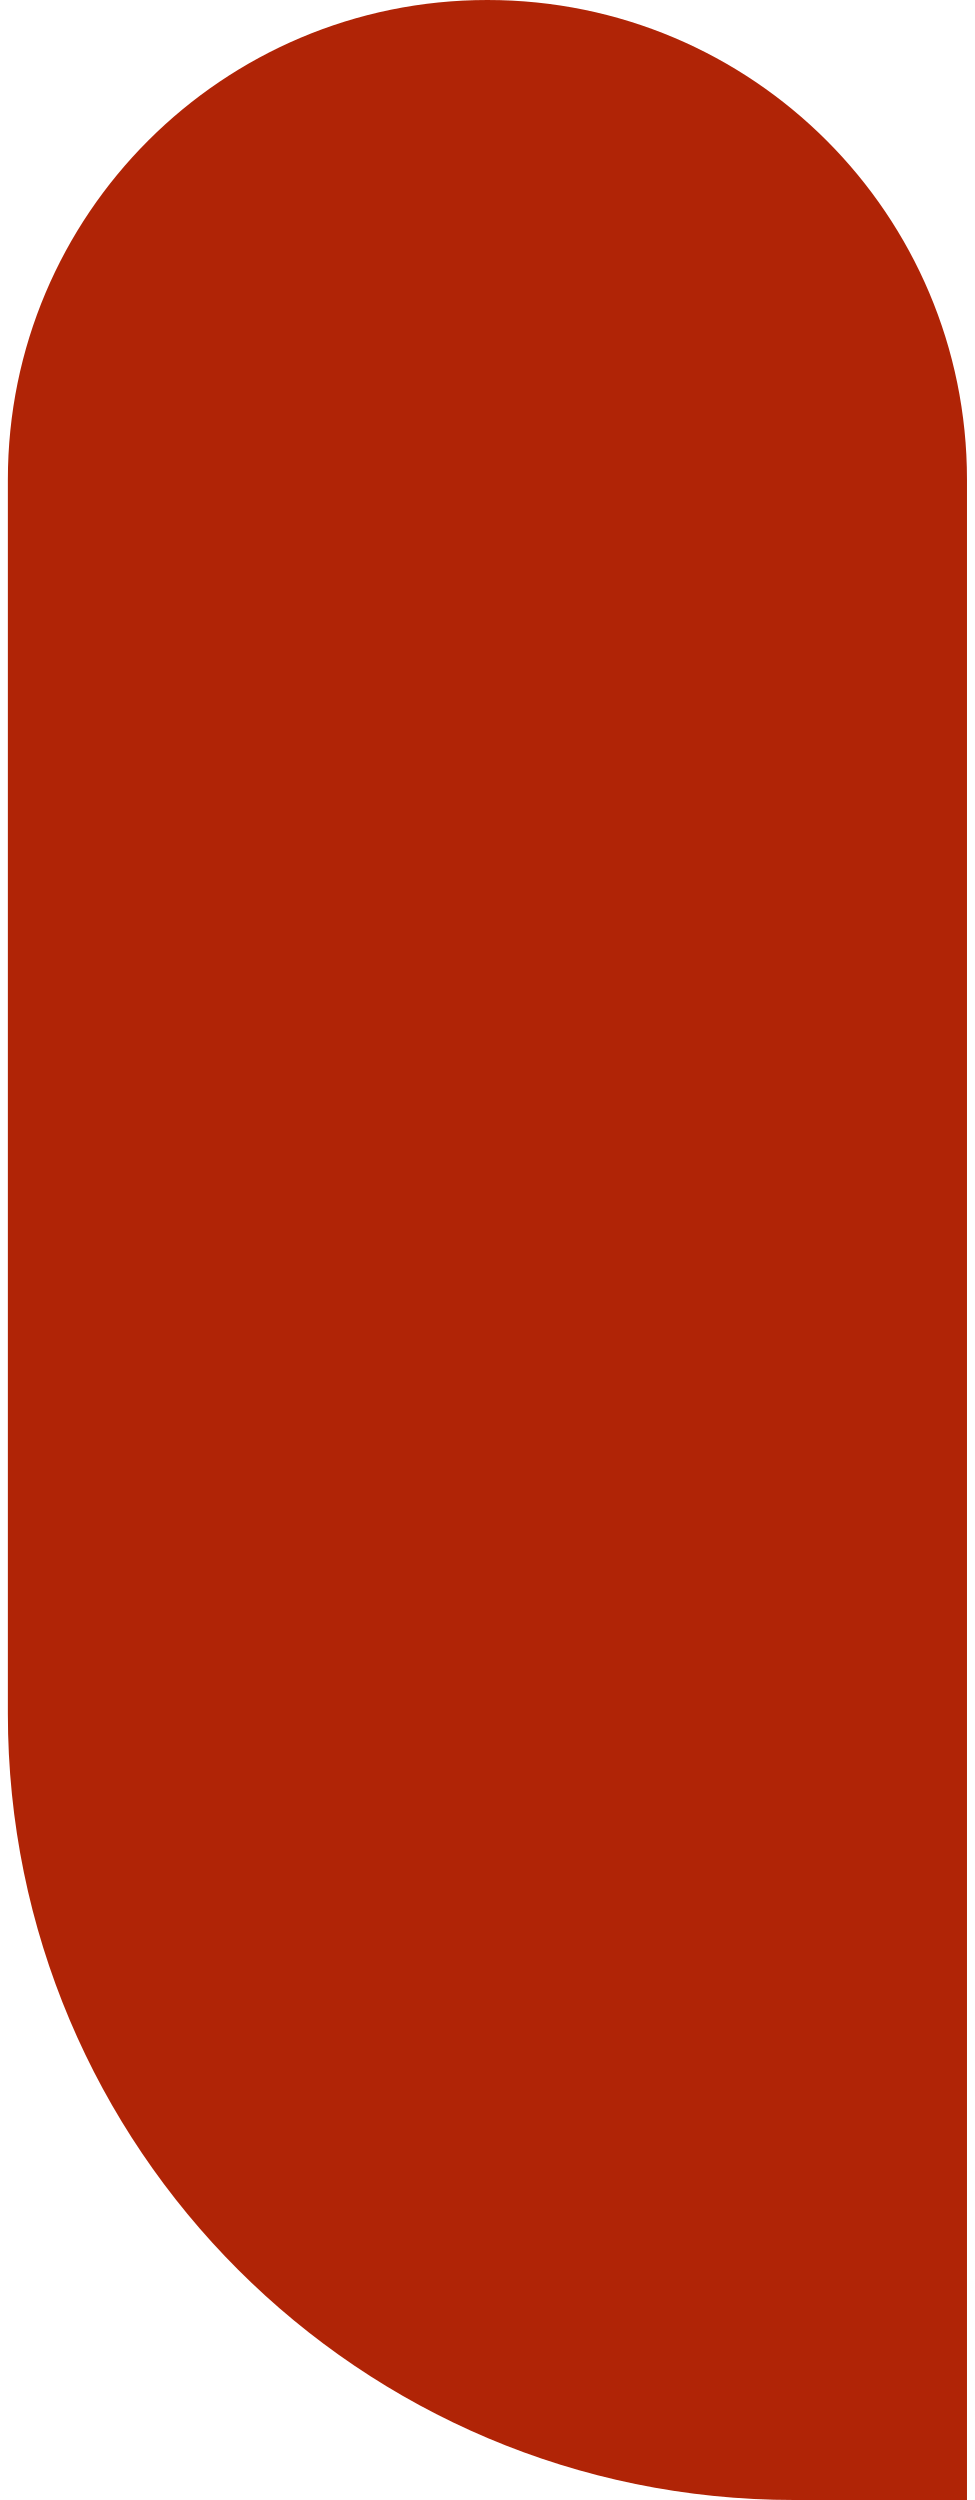
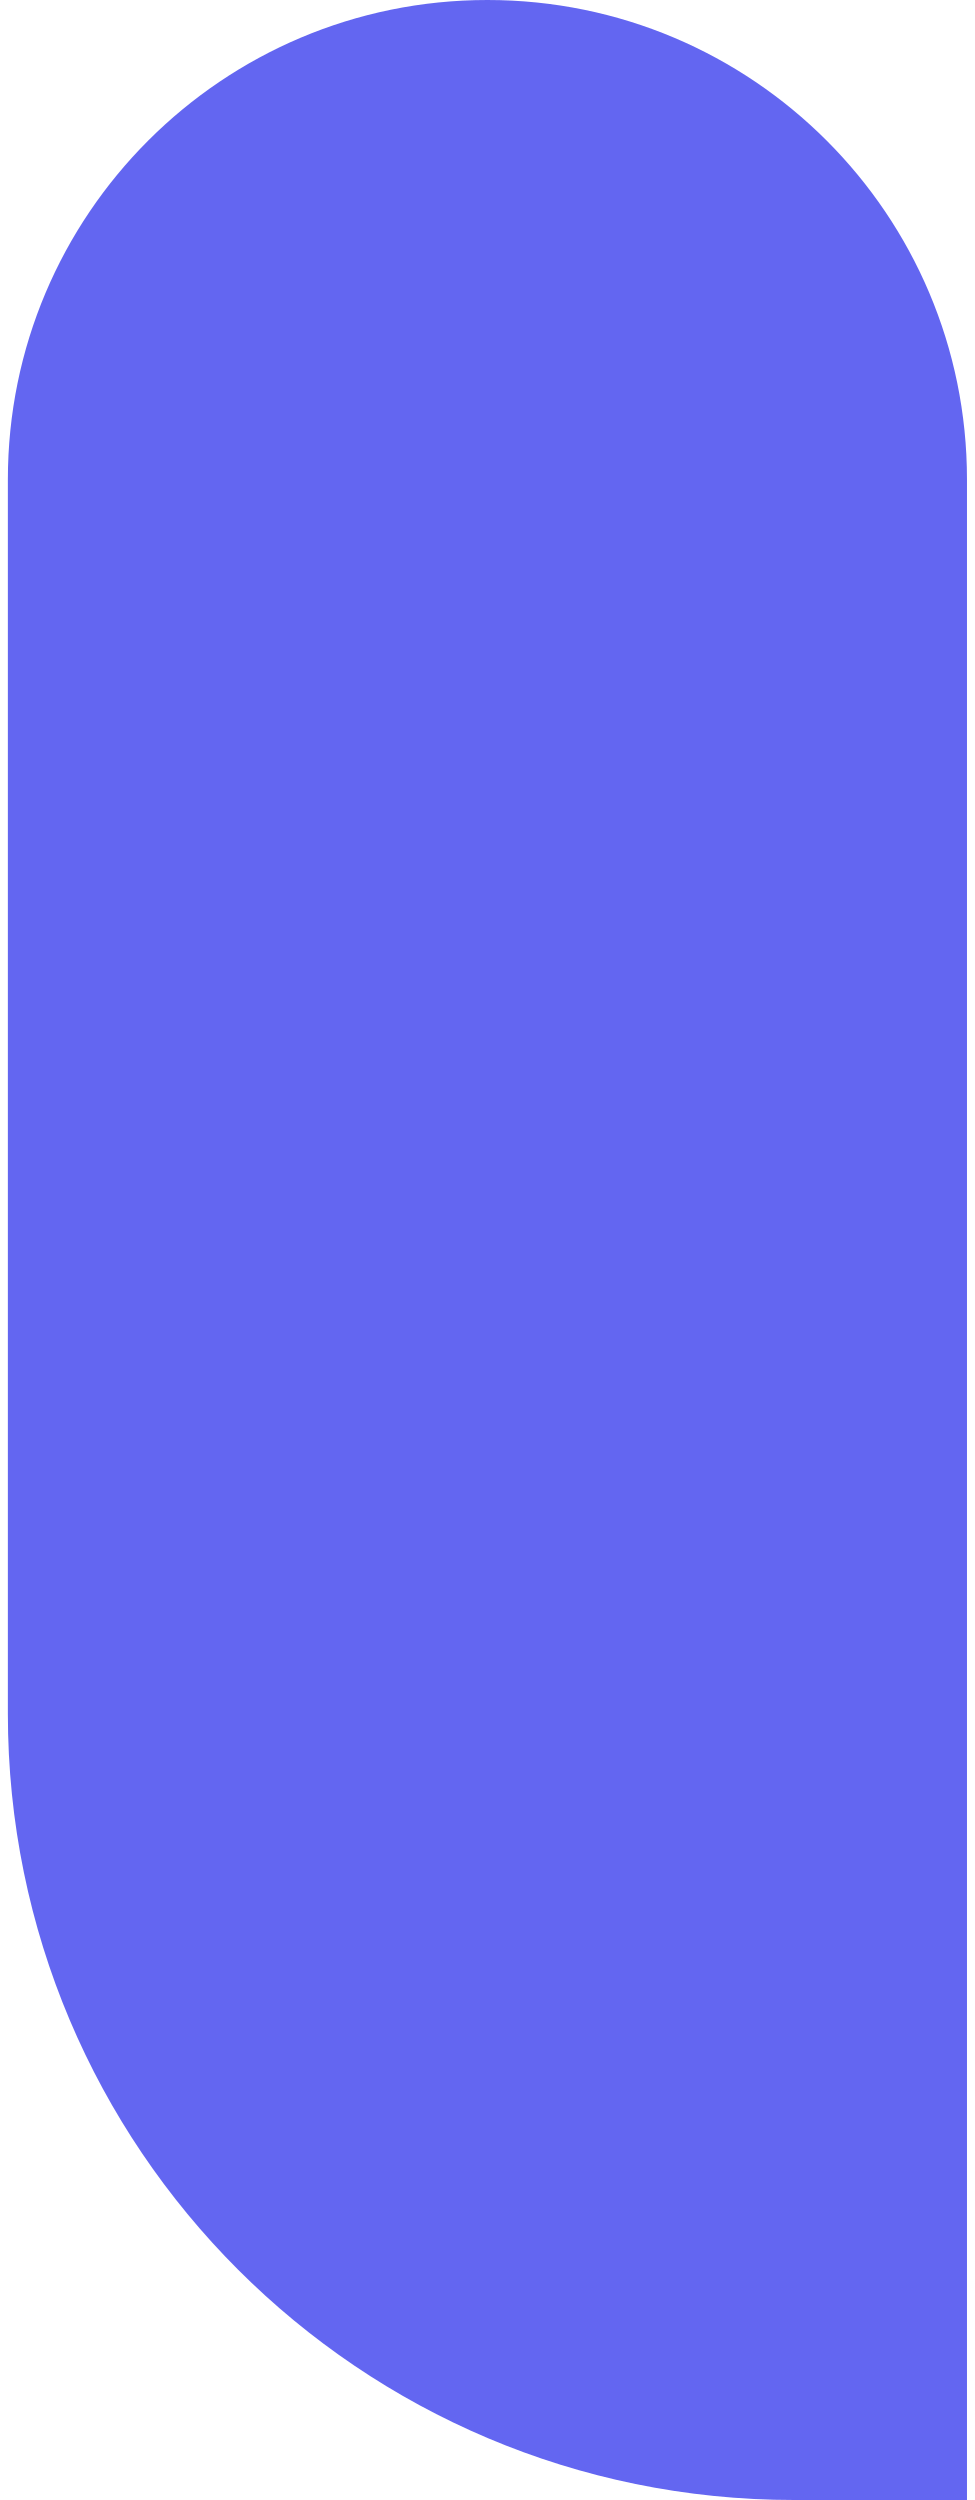
<svg xmlns="http://www.w3.org/2000/svg" width="62" height="159" viewBox="0 0 62 159" fill="none">
-   <path d="M50.5 159C22.886 159 0.5 136.614 0.5 109L0.5 30.5C0.5 13.655 14.155 0 31 0C47.845 0 61.5 13.655 61.5 30.5L61.5 159H50.5Z" fill="#B02406" />
+   <path d="M50.5 159C22.886 159 0.5 136.614 0.5 109L0.5 30.5C0.5 13.655 14.155 0 31 0C47.845 0 61.5 13.655 61.5 30.5L61.5 159H50.5Z" fill="#6366f1" />
</svg>
